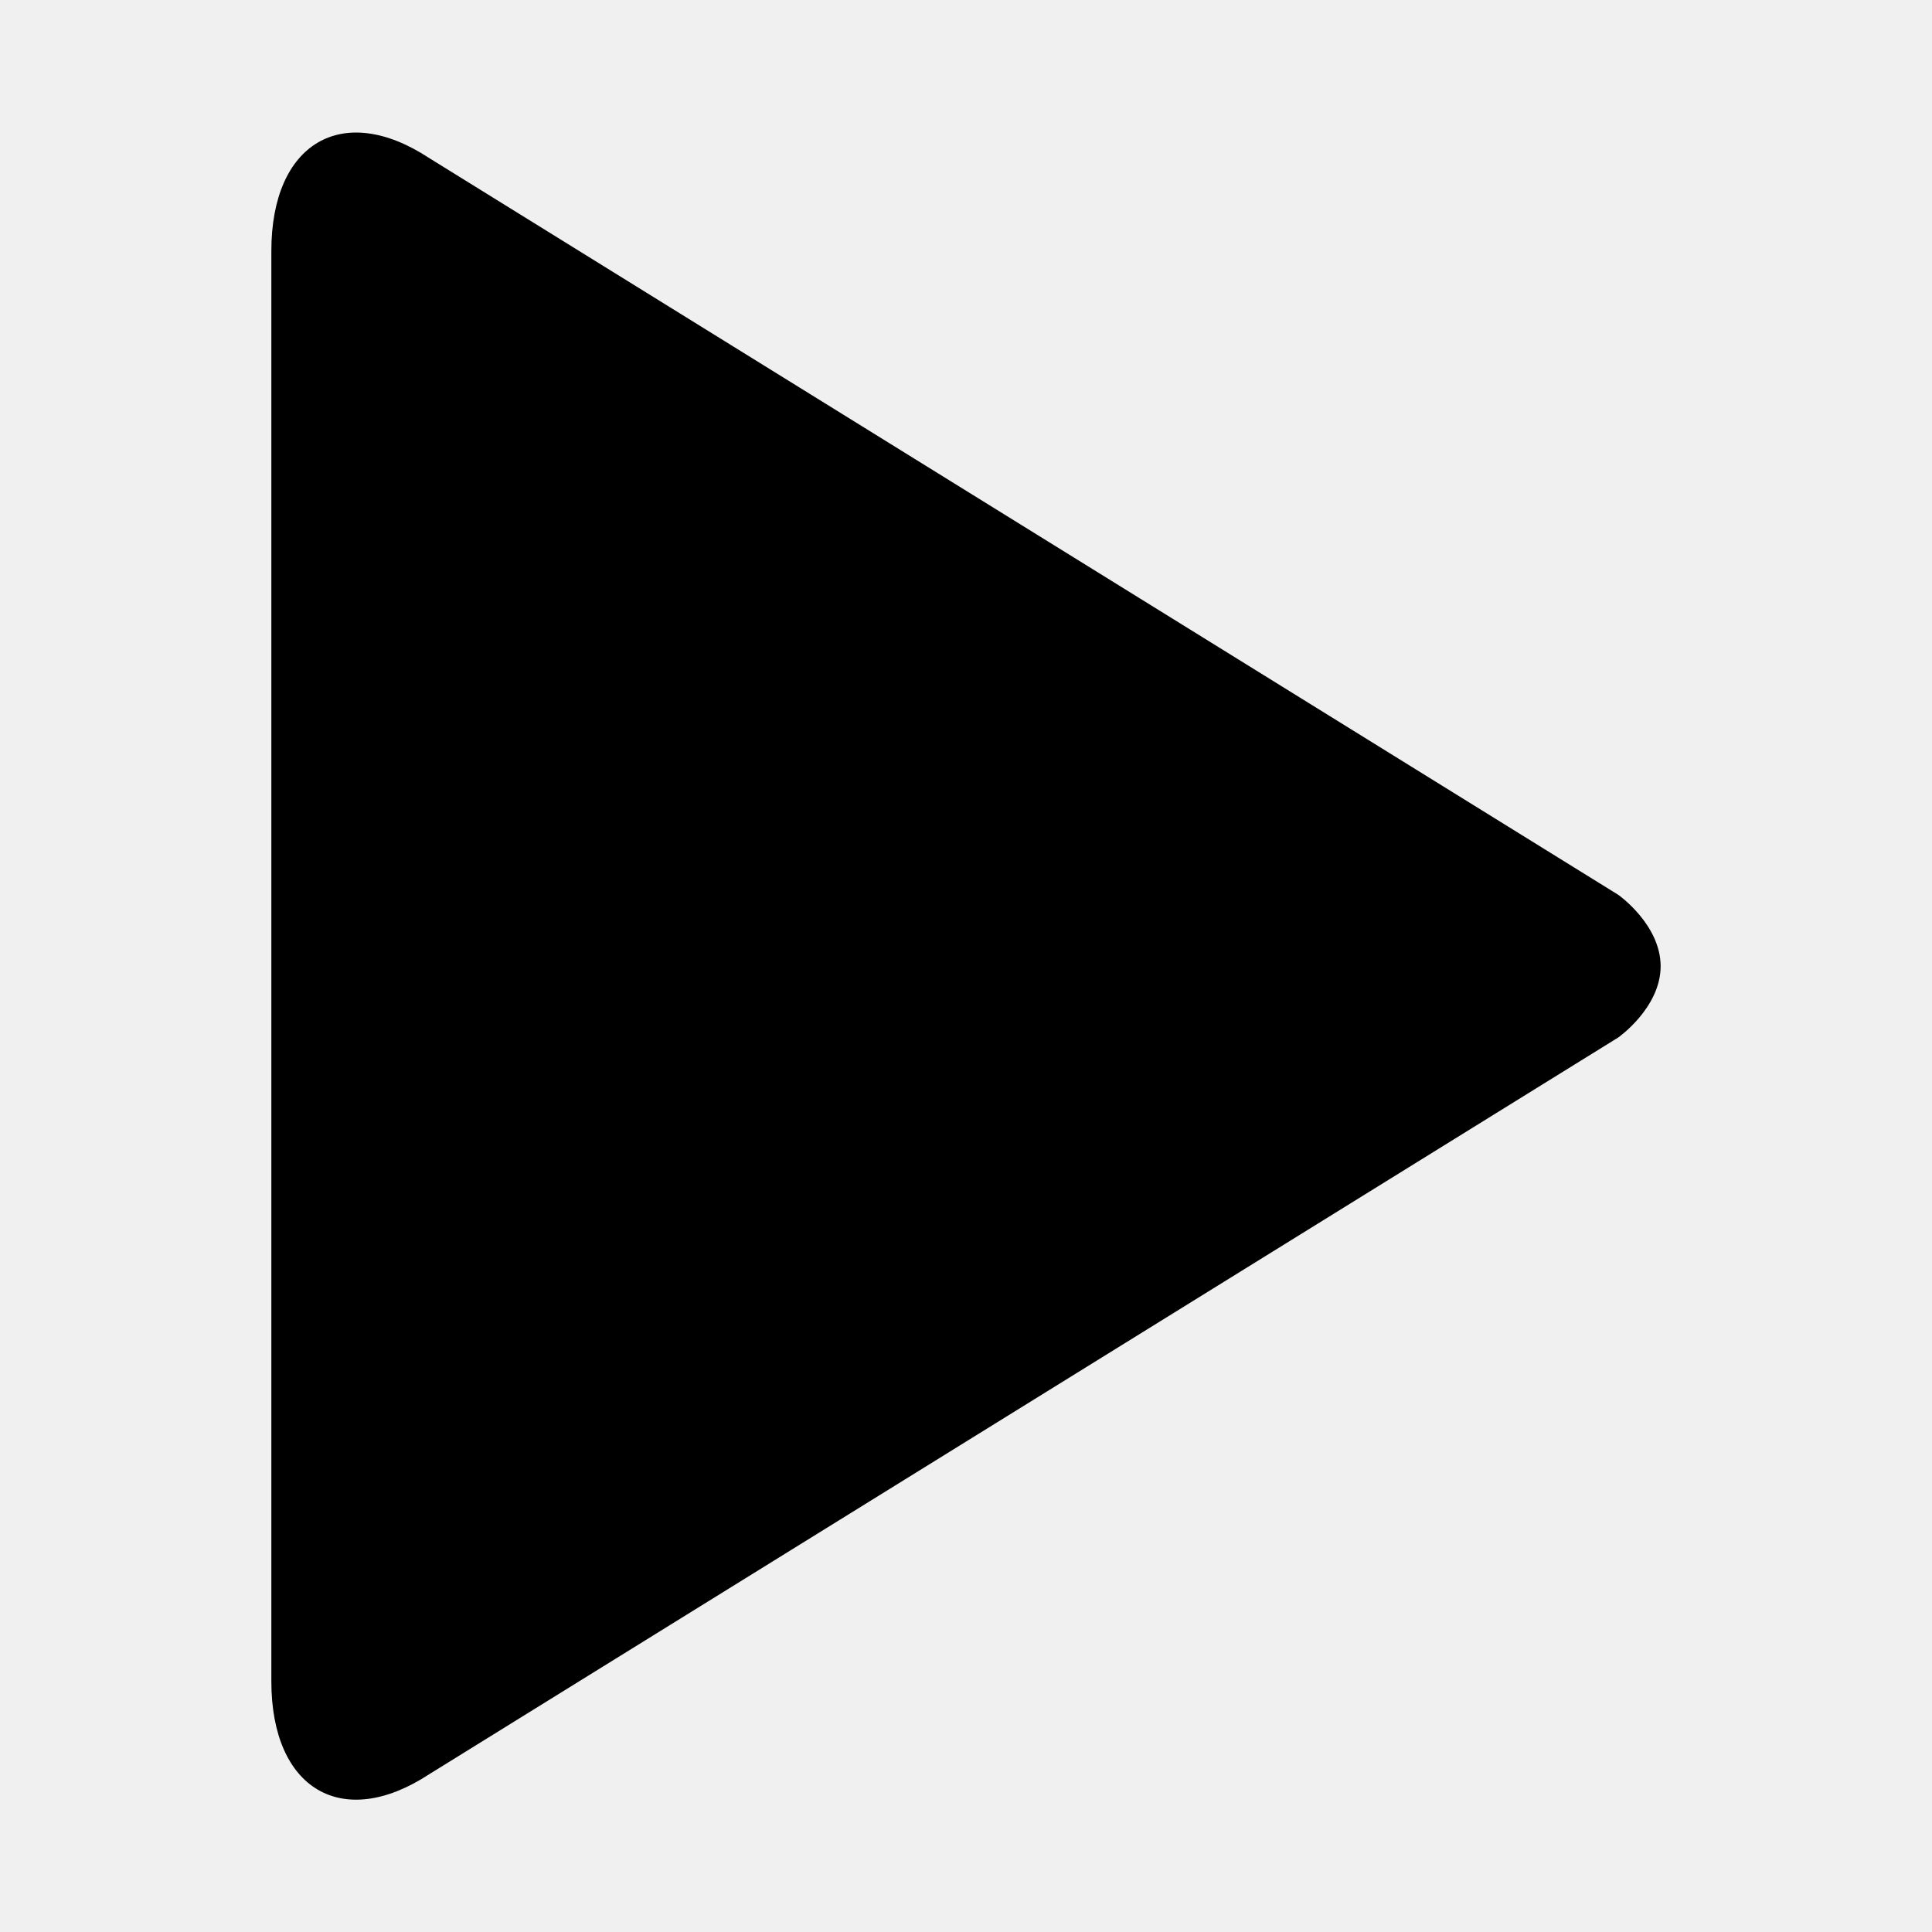
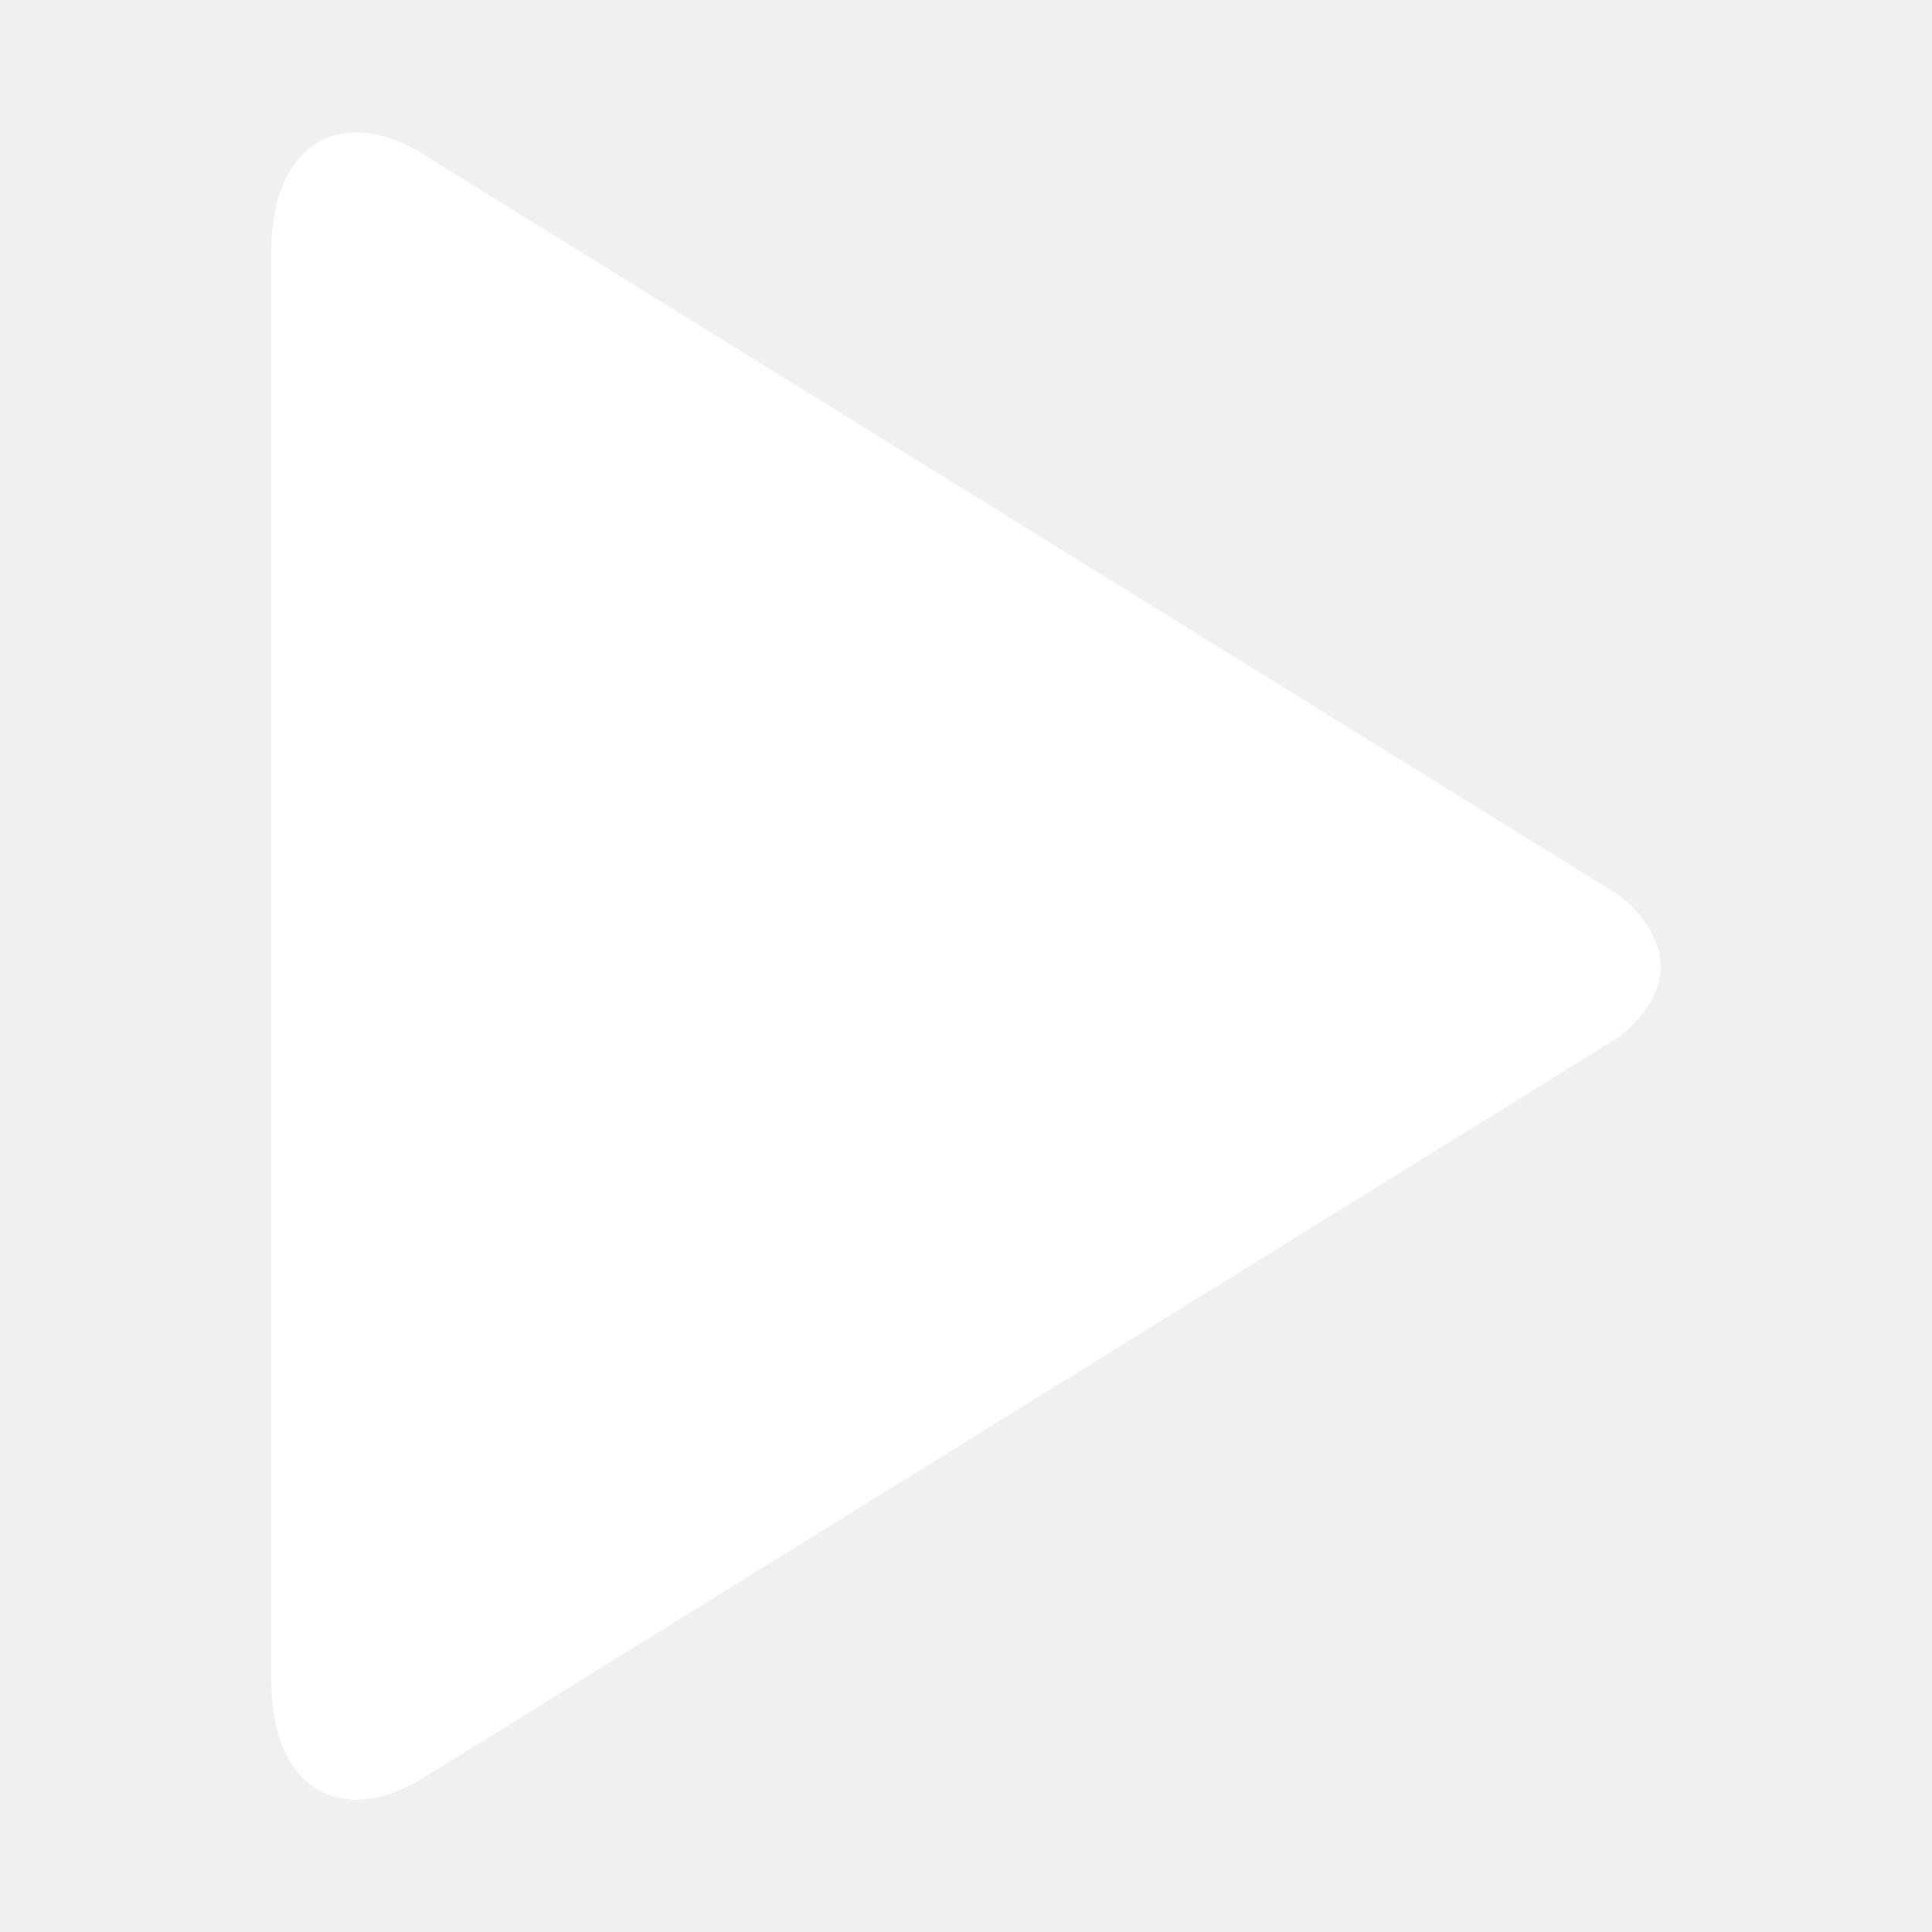
- <svg xmlns="http://www.w3.org/2000/svg" version="1.1" id="Layer_1" x="0px" y="0px" width="20px" height="20px" viewBox="310 310 20 20" enable-background="new 310 310 20 20" xml:space="preserve">
-   <path d="M326.752,319.263l-12.311-7.628c-0.897-0.589-1.632-0.154-1.632,0.963v14.807c0,1.118,0.735,1.55,1.632,0.963l12.311-7.628  c0,0,0.439-0.308,0.439-0.739C327.189,319.569,326.752,319.263,326.752,319.263L326.752,319.263z" />
+ <svg xmlns="http://www.w3.org/2000/svg" version="1.1" id="Layer_1" x="0px" y="0px" width="20px" height="20px" viewBox="0 0 20 20" enable-background="new 0 0 20 20" xml:space="preserve">
+   <path fill="#FFFFFF" d="M16.752,9.262L4.441,1.634C3.544,1.045,2.809,1.48,2.809,2.597v14.808c0,1.118,0.735,1.55,1.633,0.963  l12.311-7.628c0,0,0.439-0.309,0.439-0.739C17.189,9.568,16.752,9.262,16.752,9.262L16.752,9.262z" />
</svg>
